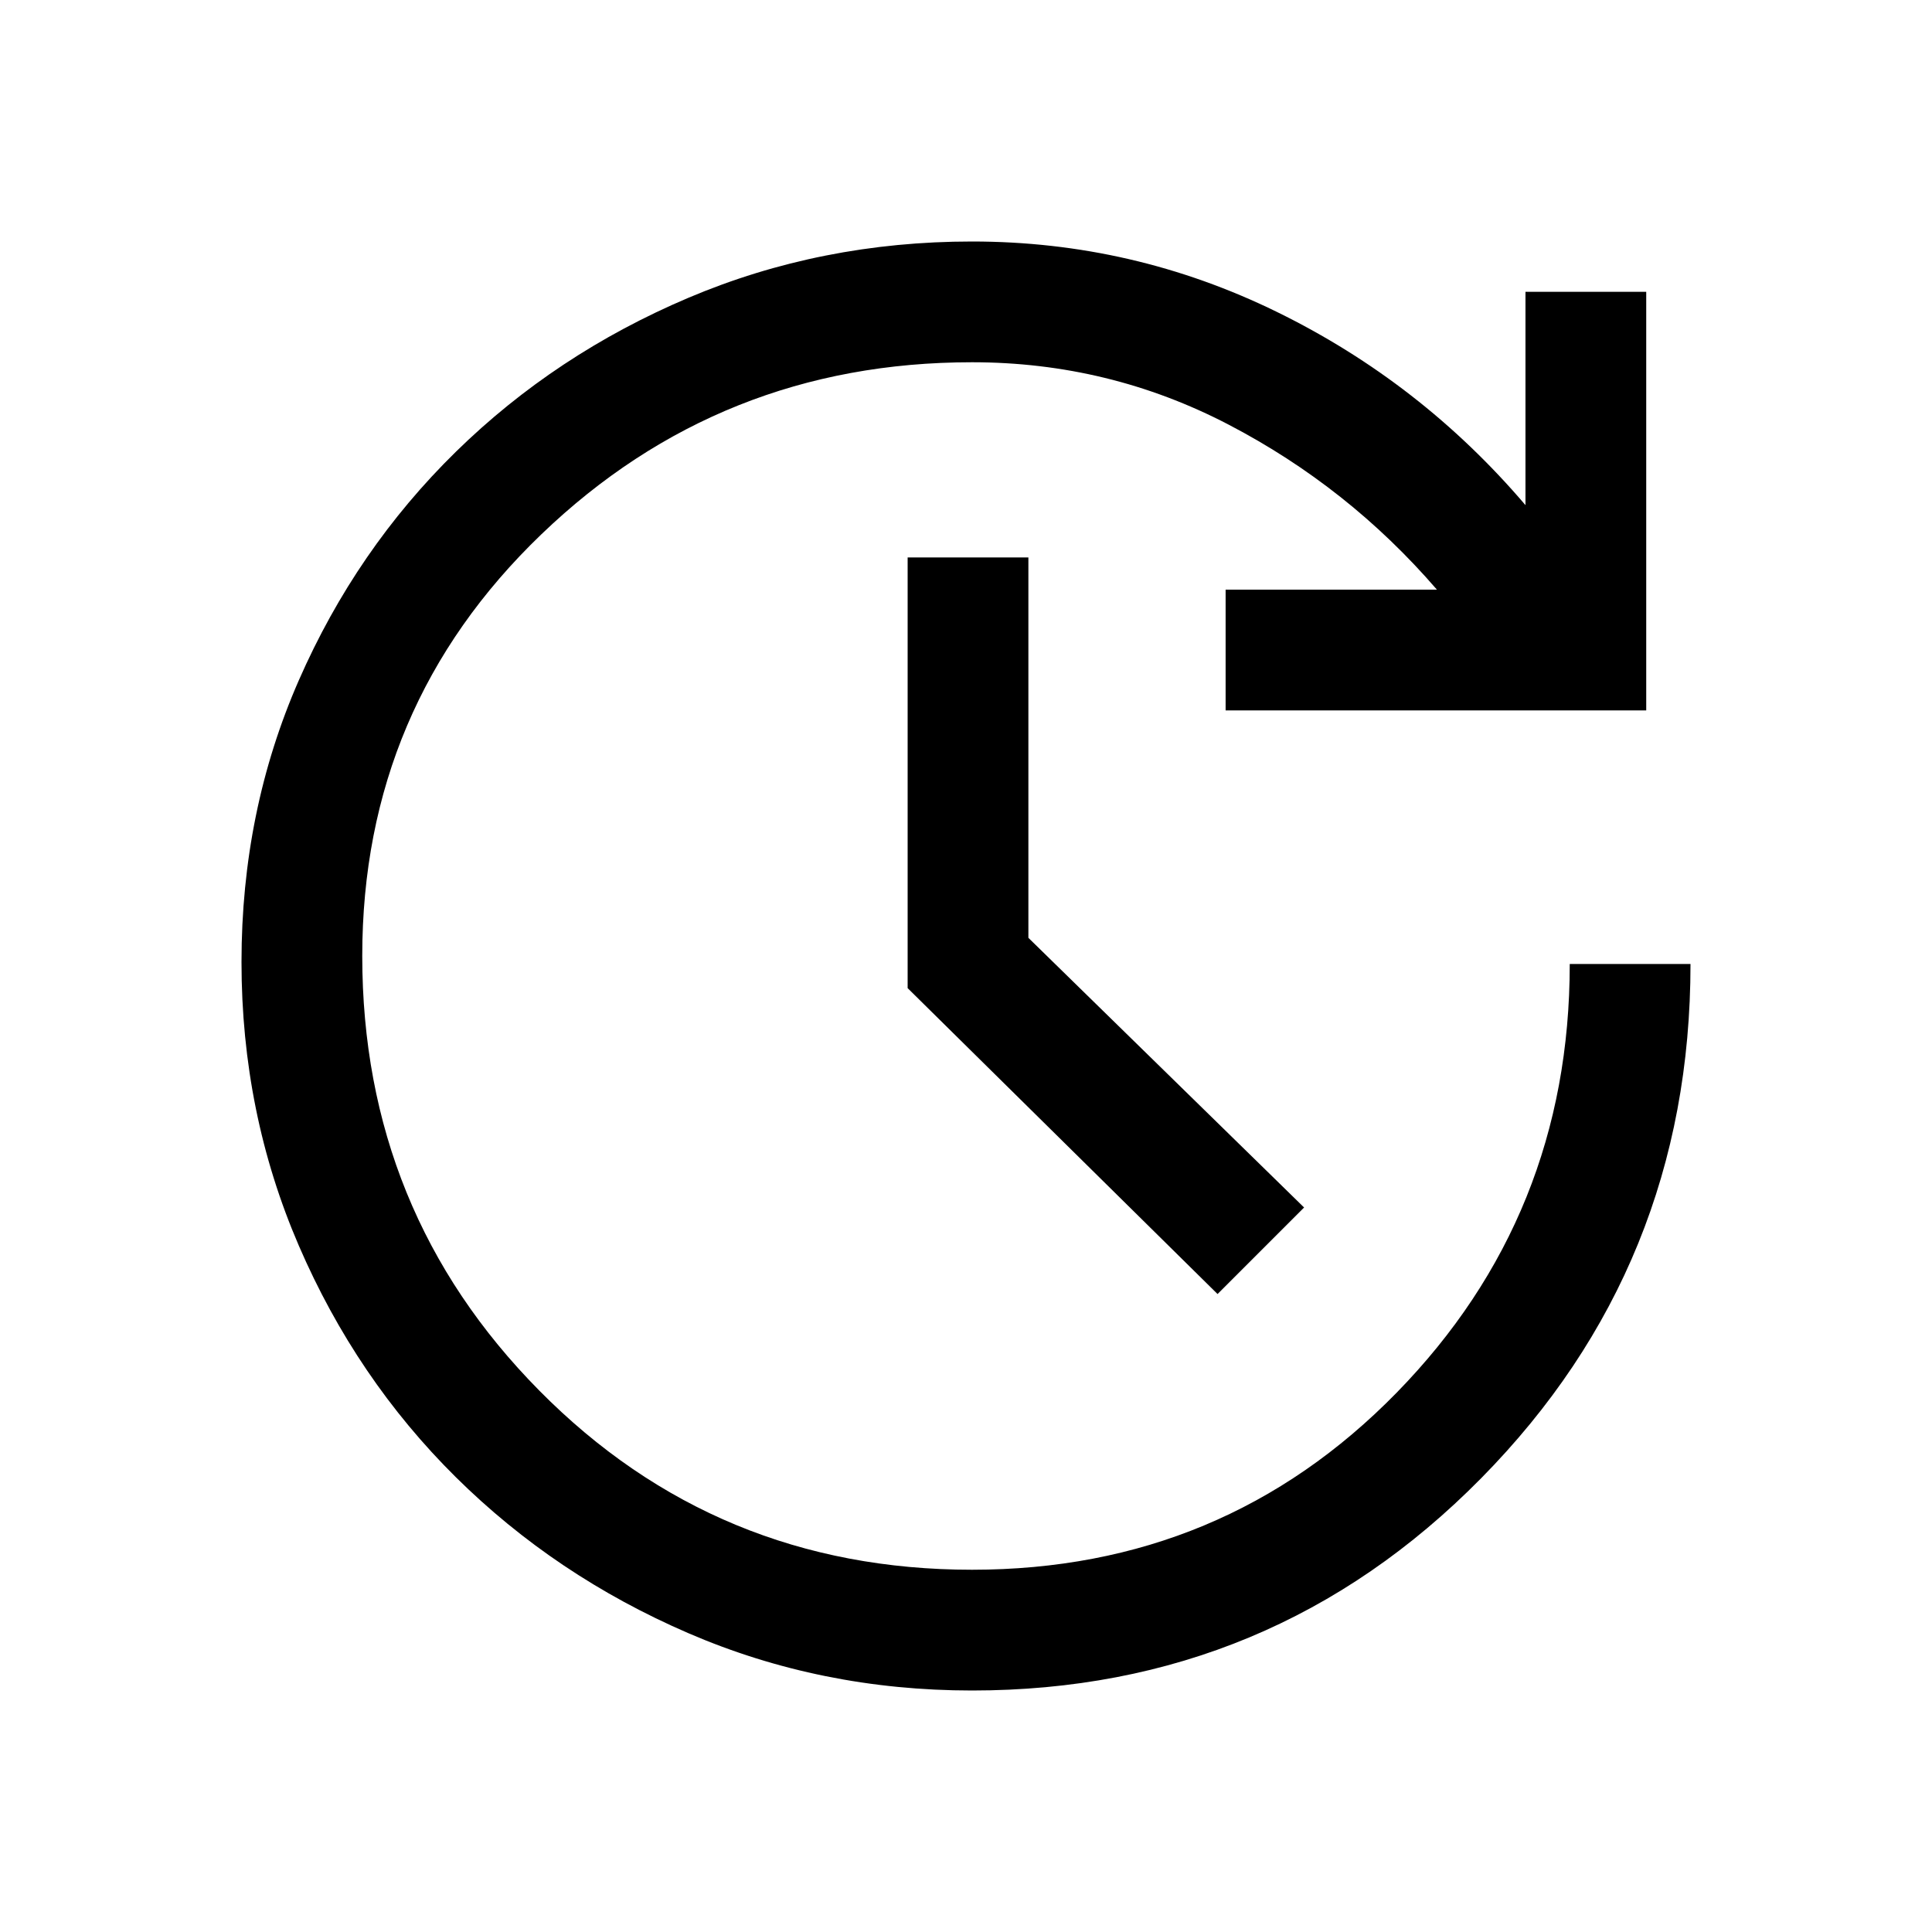
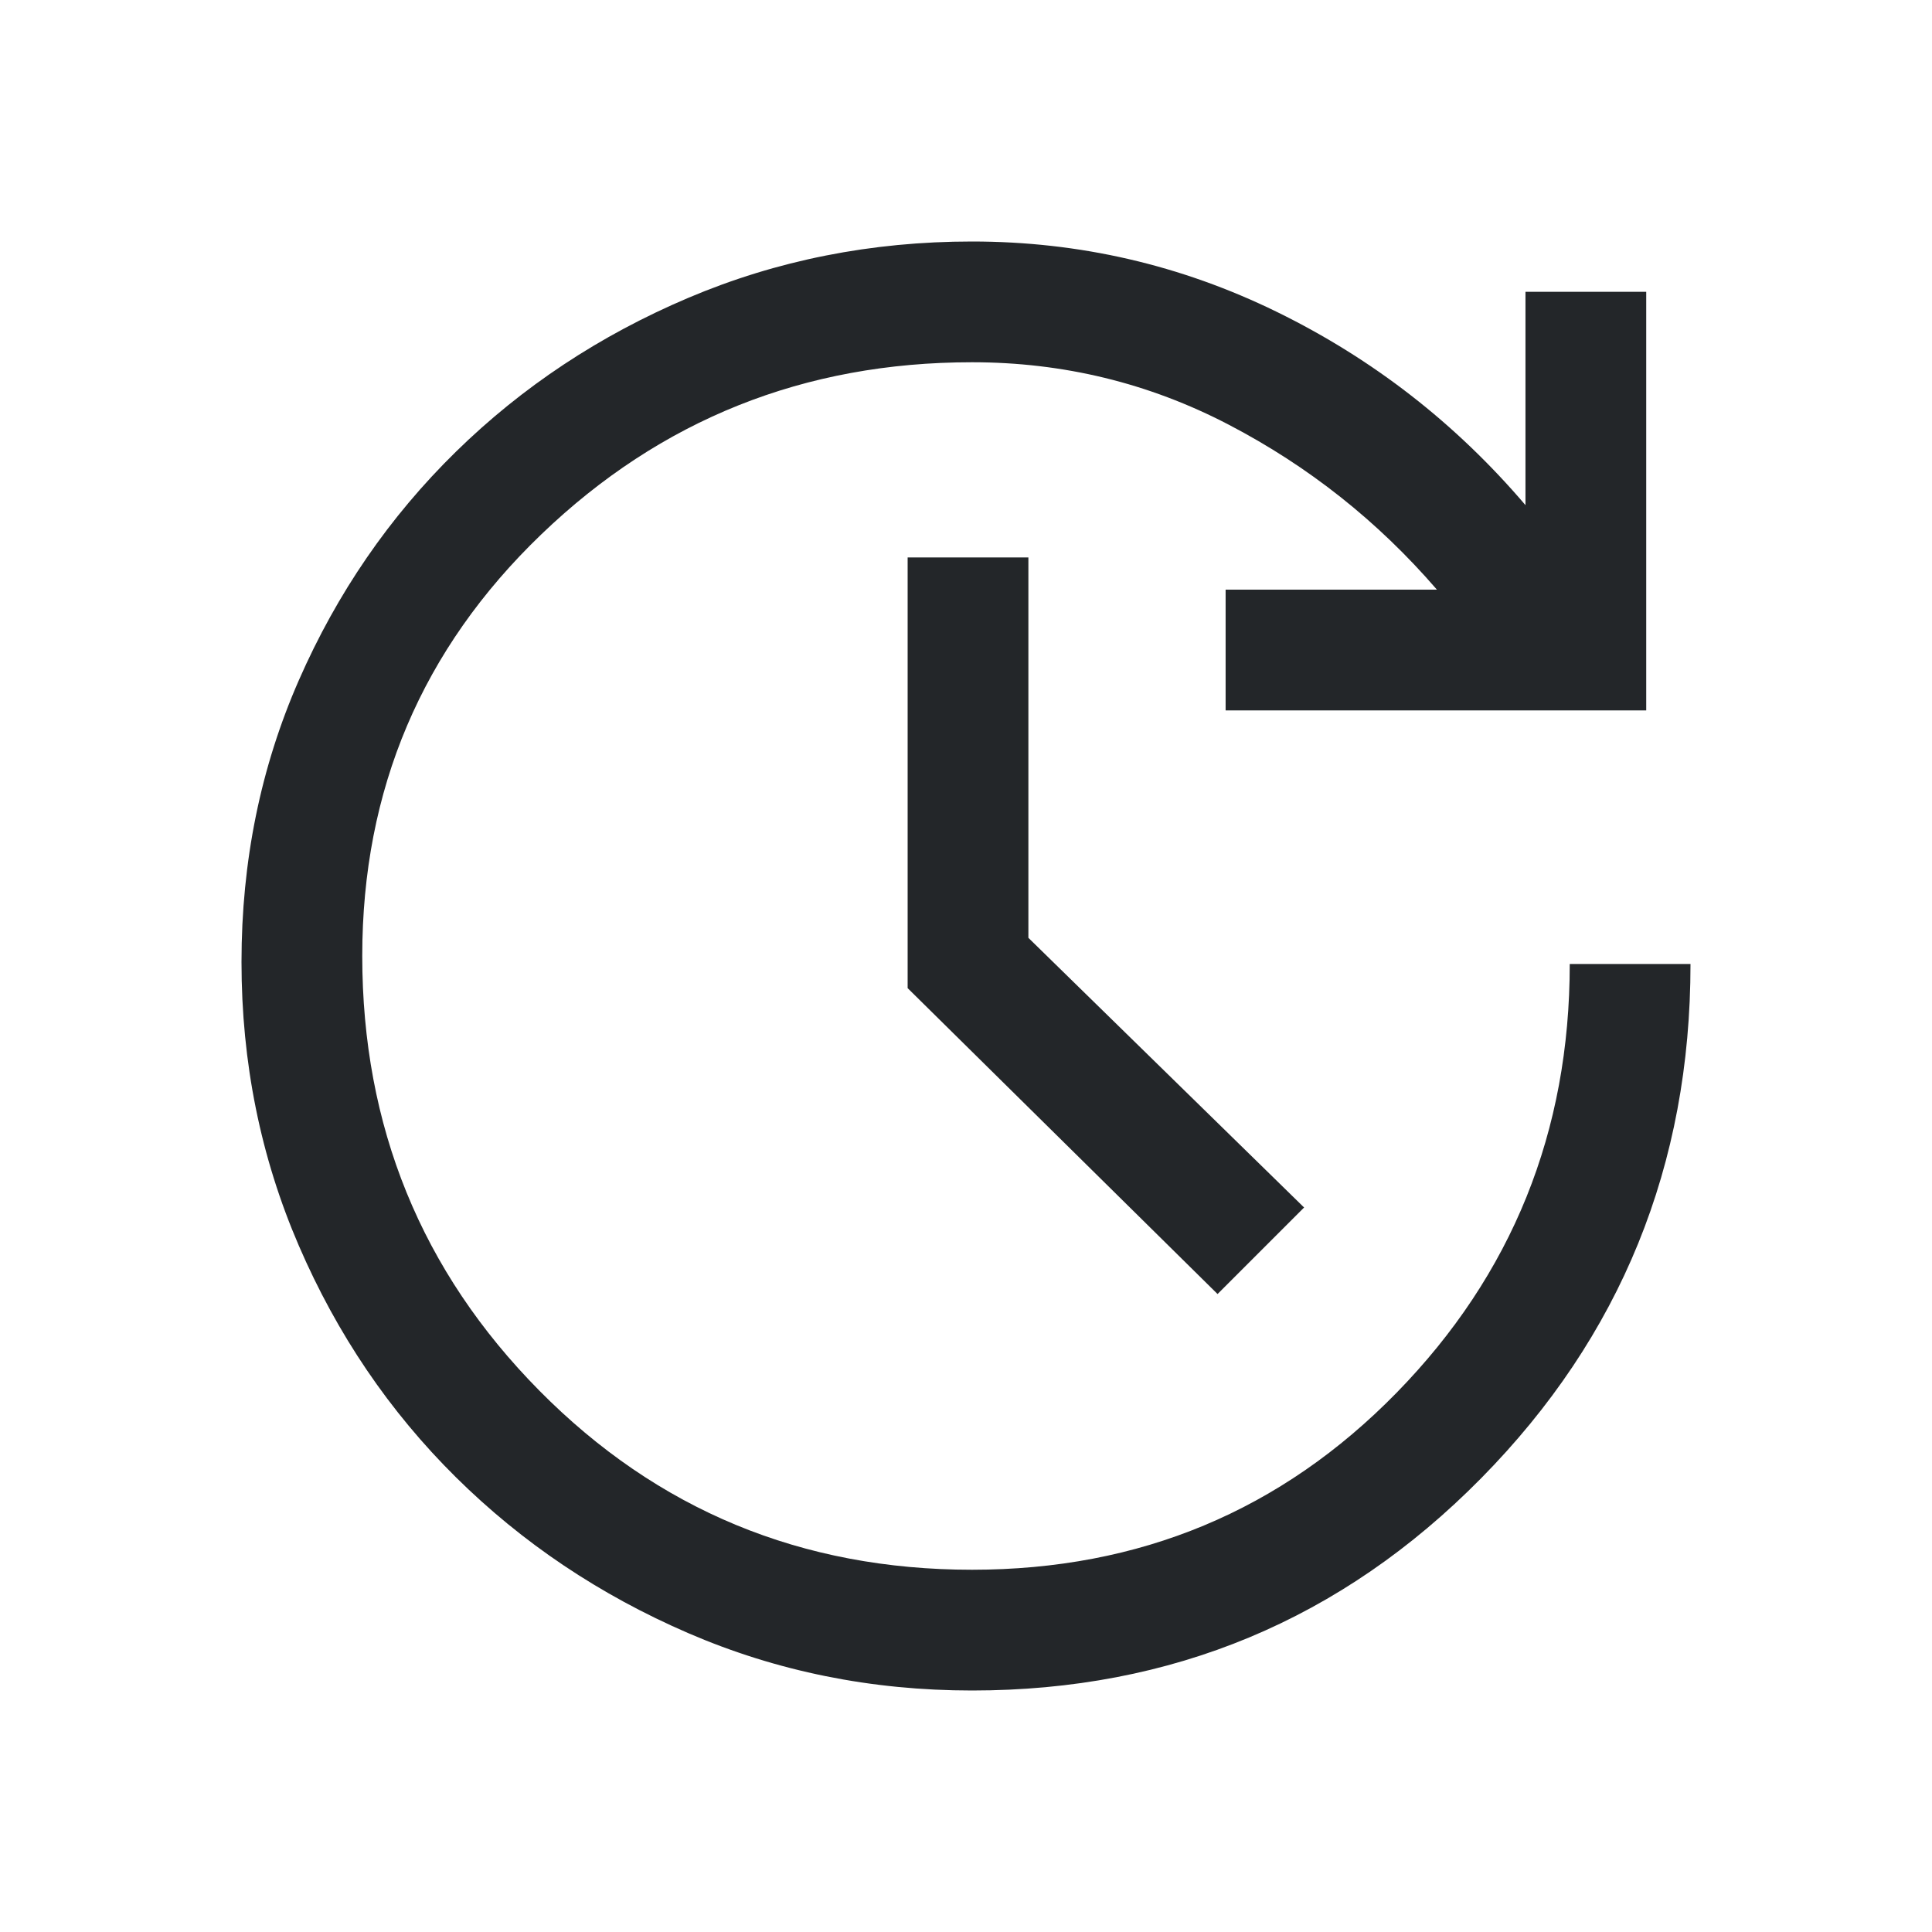
<svg xmlns="http://www.w3.org/2000/svg" height="48" viewBox="0 96 960 960" width="48">
-   <path d="M483 936q-75 0-141-28.5T226.5 830q-49.5-49-78-115T120 574q0-75 28.5-140t78-113.5Q276 272 342 244t141-28q80 0 151.5 35T758 347V241h60v208H609v-60h105q-44-51-103.5-82T483 276q-125 0-214 85.5T180 571q0 127 88 216t215 89q125 0 211-88t86-213h60q0 150-104 255.5T483 936Zm122-197L451 587V373h60v189l137 134-43 43Z" />
+   <style id="current-color-scheme" type="text/css">.ColorScheme-Text { color:#232629; }</style>
+   <path class="ColorScheme-Text" fill="currentColor" d="M483 936q-75 0-141-28.5T226.5 830q-49.5-49-78-115T120 574q0-75 28.5-140t78-113.5Q276 272 342 244t141-28q80 0 151.5 35T758 347V241h60v208H609v-60h105q-44-51-103.5-82T483 276q-125 0-214 85.5T180 571q0 127 88 216t215 89q125 0 211-88t86-213h60q0 150-104 255.5T483 936Zm122-197L451 587V373h60v189l137 134-43 43Z" />
</svg>
